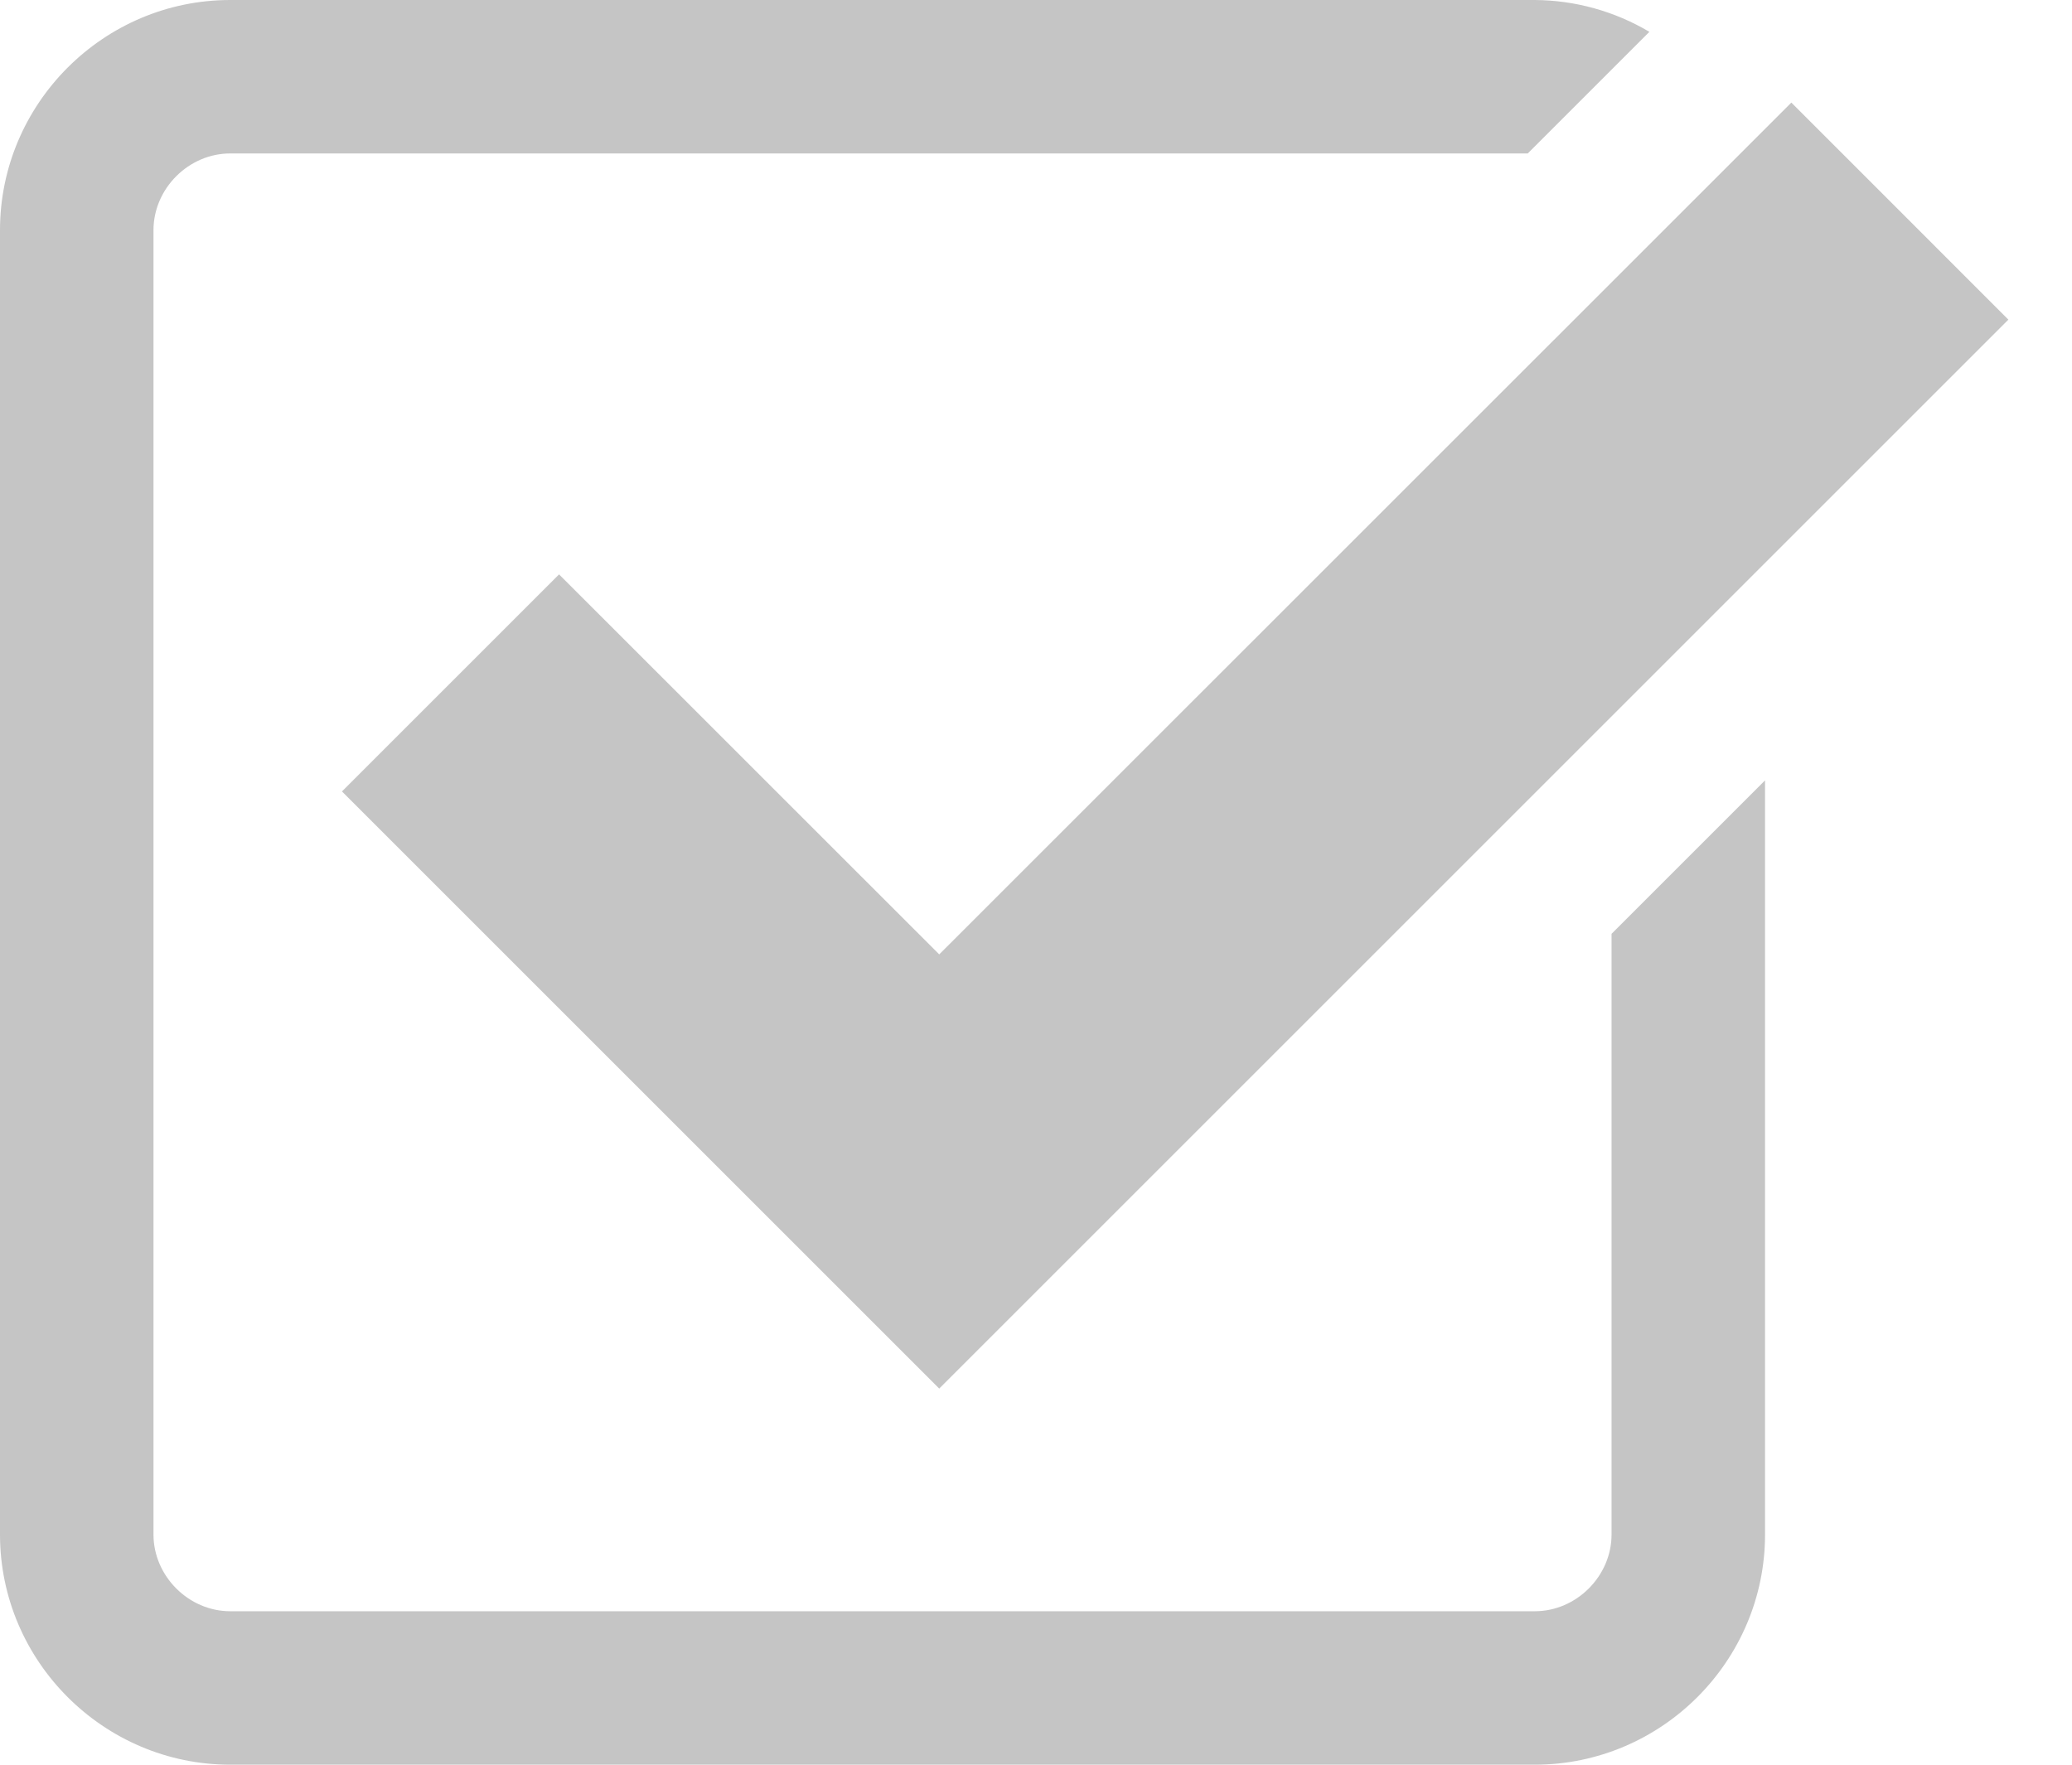
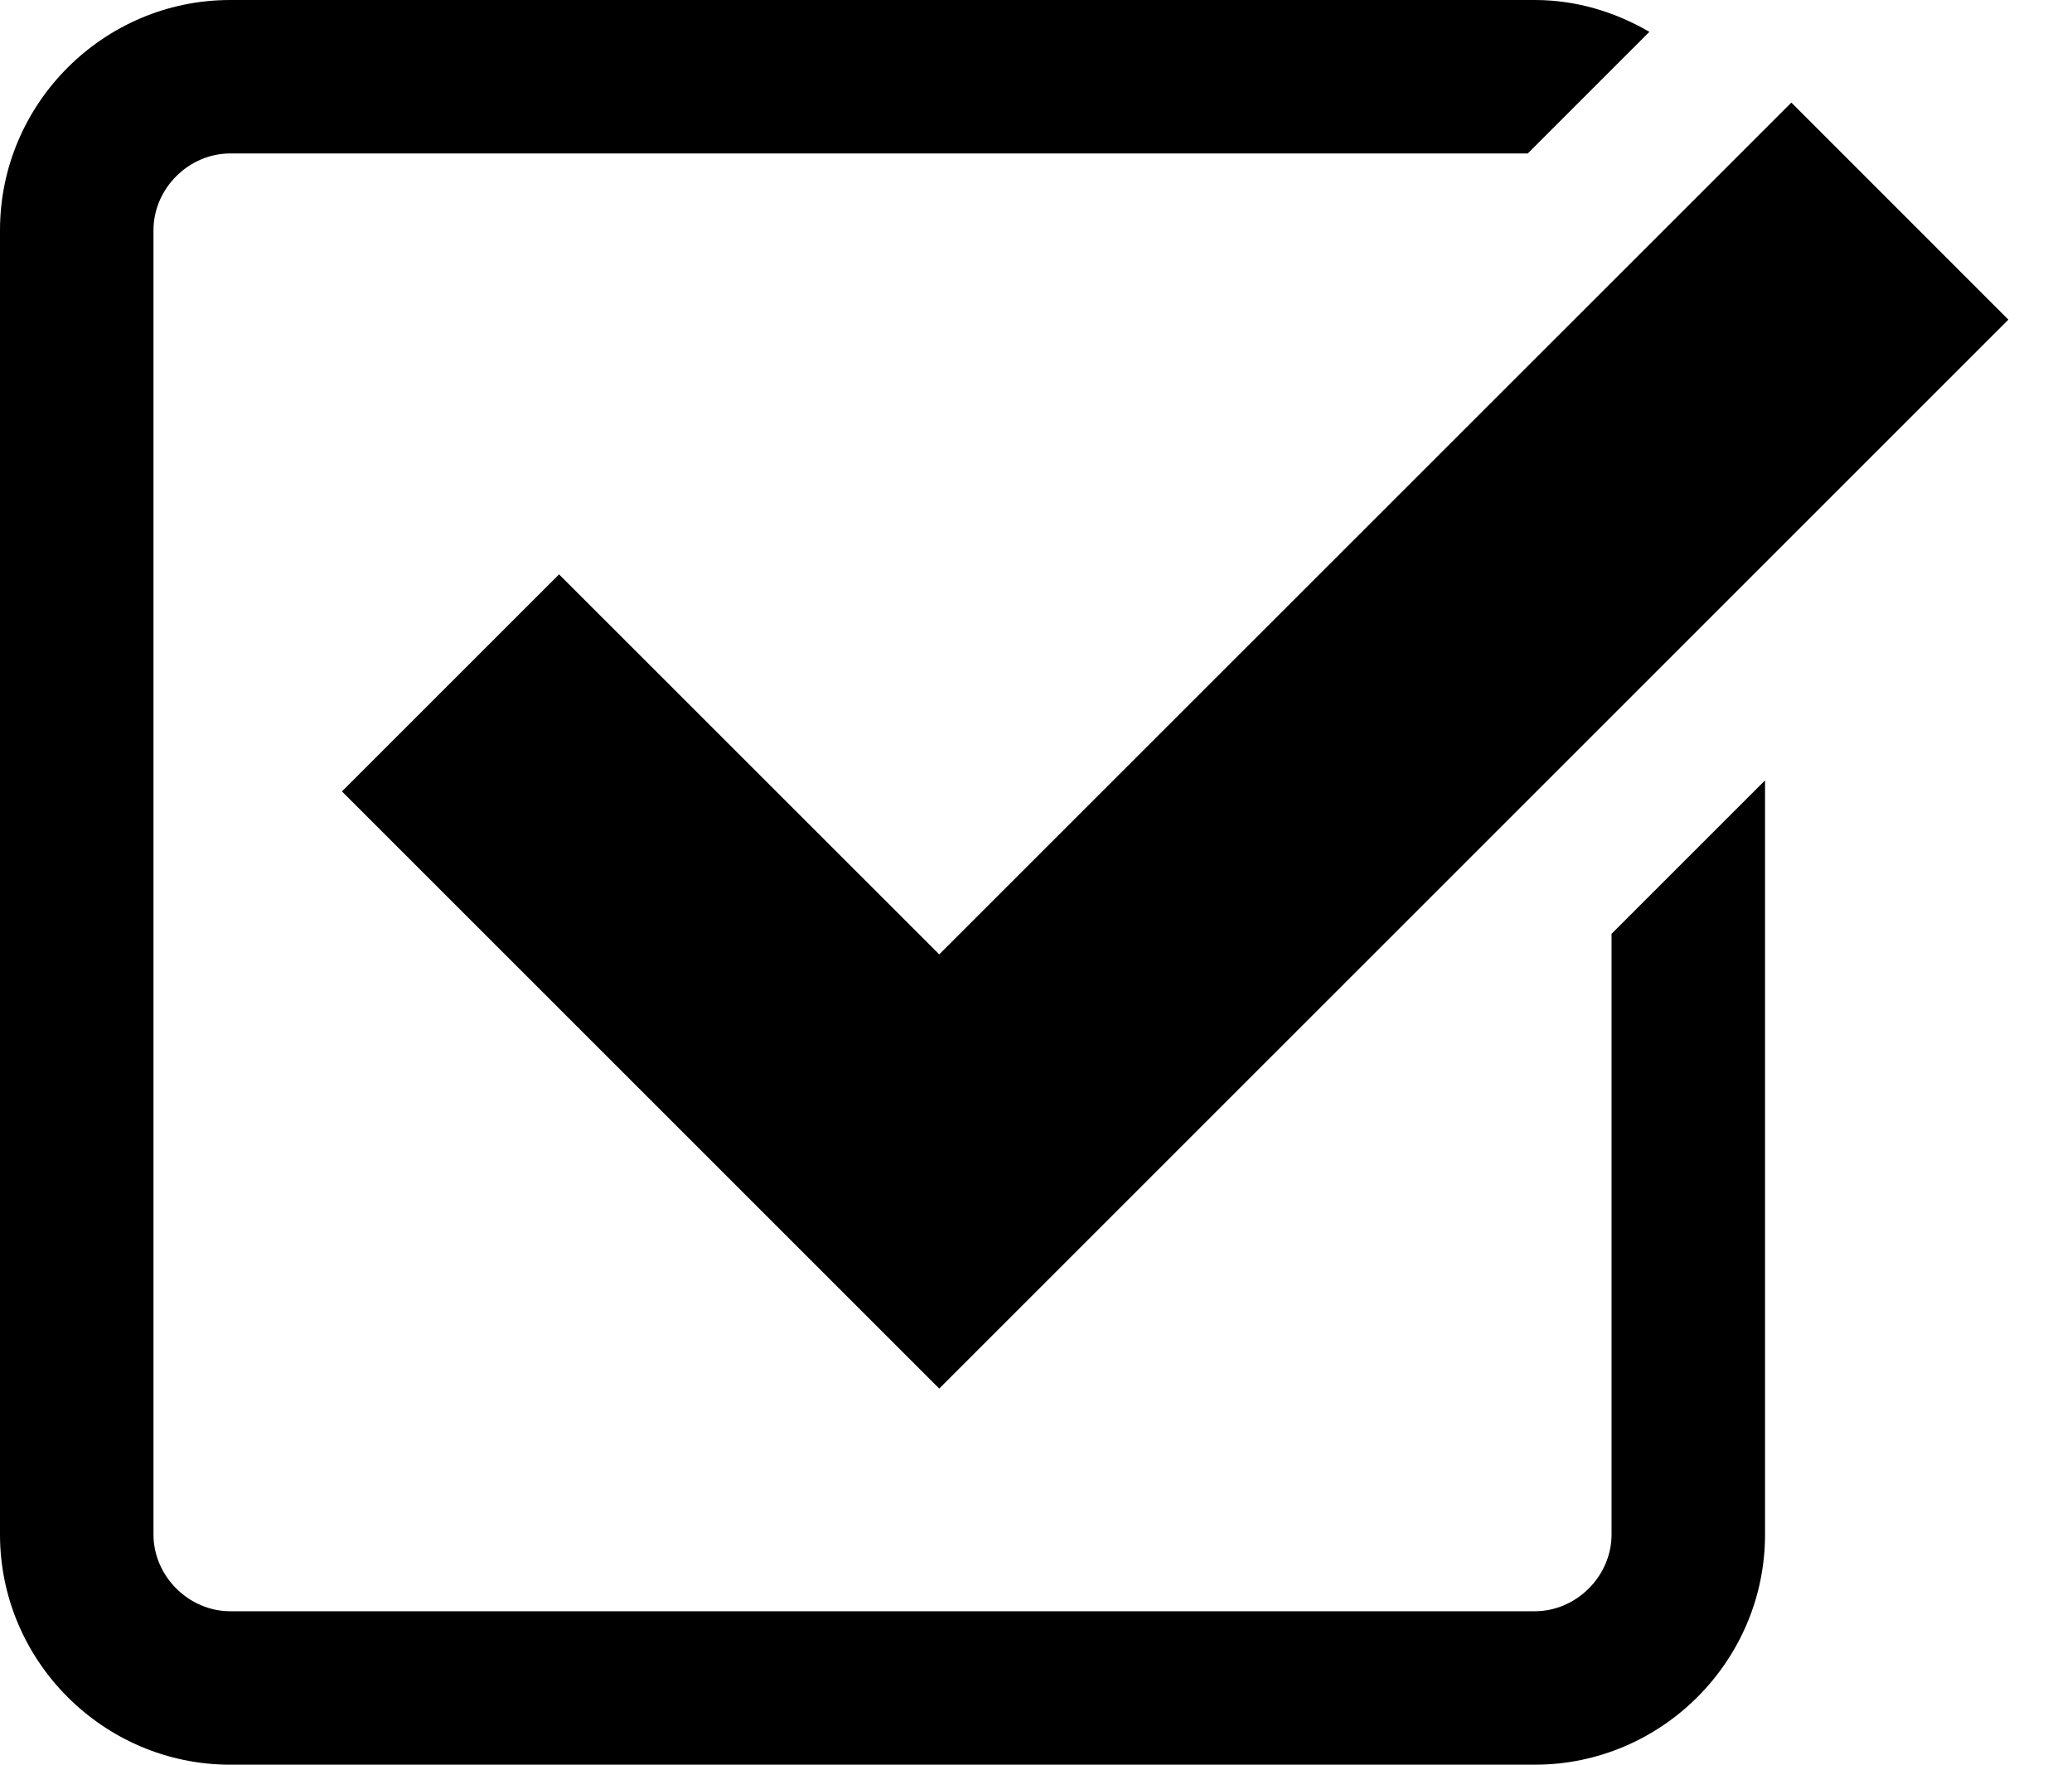
- <svg xmlns="http://www.w3.org/2000/svg" width="27" height="23" viewBox="0 0 27 23">
-   <path fill="#c5c5c5" d="M7.285 7.486l-2.829 2.829 7.783 7.783L26.171 4.166l-2.828-2.829-11.104 11.102z" />
-   <path fill="#c5c5c5" d="M21 20c0 .542-.458 1-1 1H3c-.542 0-1-.458-1-1V3c0-.542.458-1 1-1h16.908L21.493.415A2.96 2.96 0 0 0 20 0H3C1.35 0 0 1.35 0 3v17c0 1.65 1.35 3 3 3h17c1.65 0 3-1.35 3-3v-9.829l-2 2V20z" />
+ <svg xmlns="http://www.w3.org/2000/svg" version="1.1" x="0px" y="0px" width="27px" height="23px" viewBox="0 0 27 23" enable-background="new 0 0 27 23" xml:space="preserve">
+   <g id="Layer_1">
+ </g>
+   <g id="Layer_2">
+     <g>
+       <polygon points="7.285,7.486 4.456,10.315 12.239,18.098 26.171,4.166 23.343,1.337 12.239,12.439   " />
+       <path d="M21,20c0,0.542-0.458,1-1,1H3c-0.542,0-1-0.458-1-1V3c0-0.542,0.458-1,1-1h16.908l1.585-1.585C21.051,0.158,20.545,0,20,0    H3C1.35,0,0,1.35,0,3v17c0,1.65,1.35,3,3,3h17c1.65,0,3-1.35,3-3v-9.829l-2,2V20z" />
+     </g>
+   </g>
</svg>
